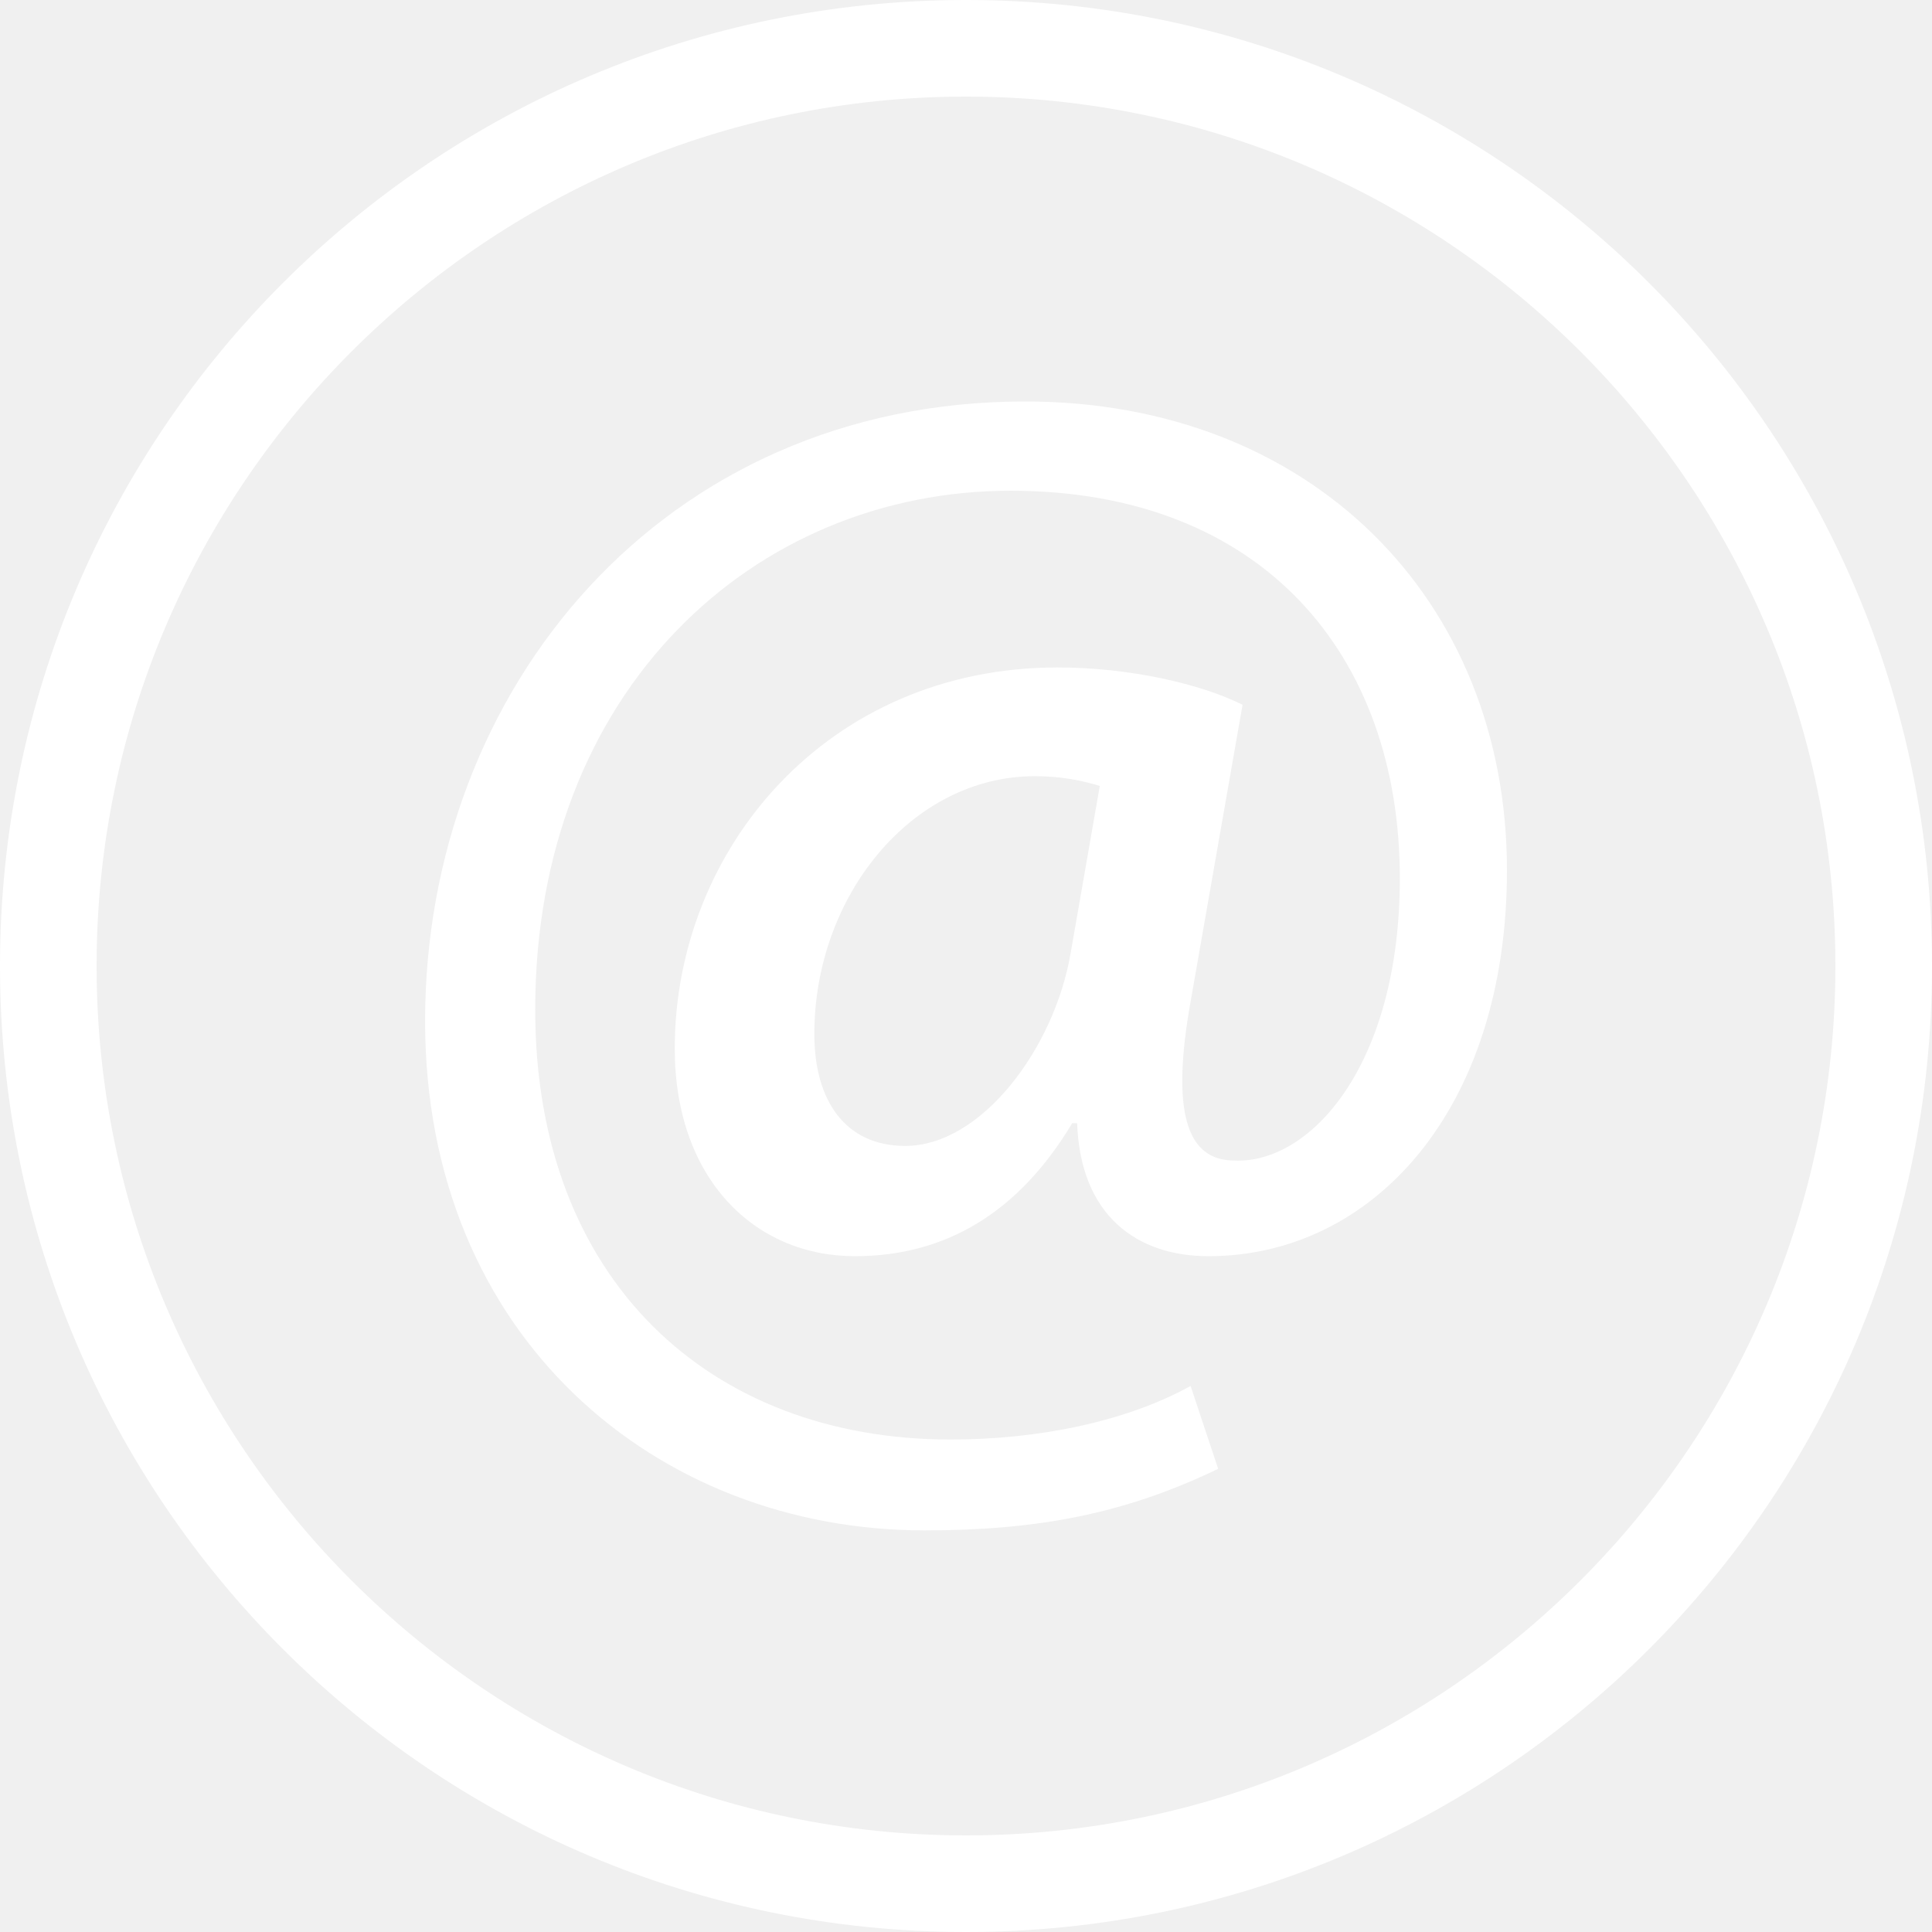
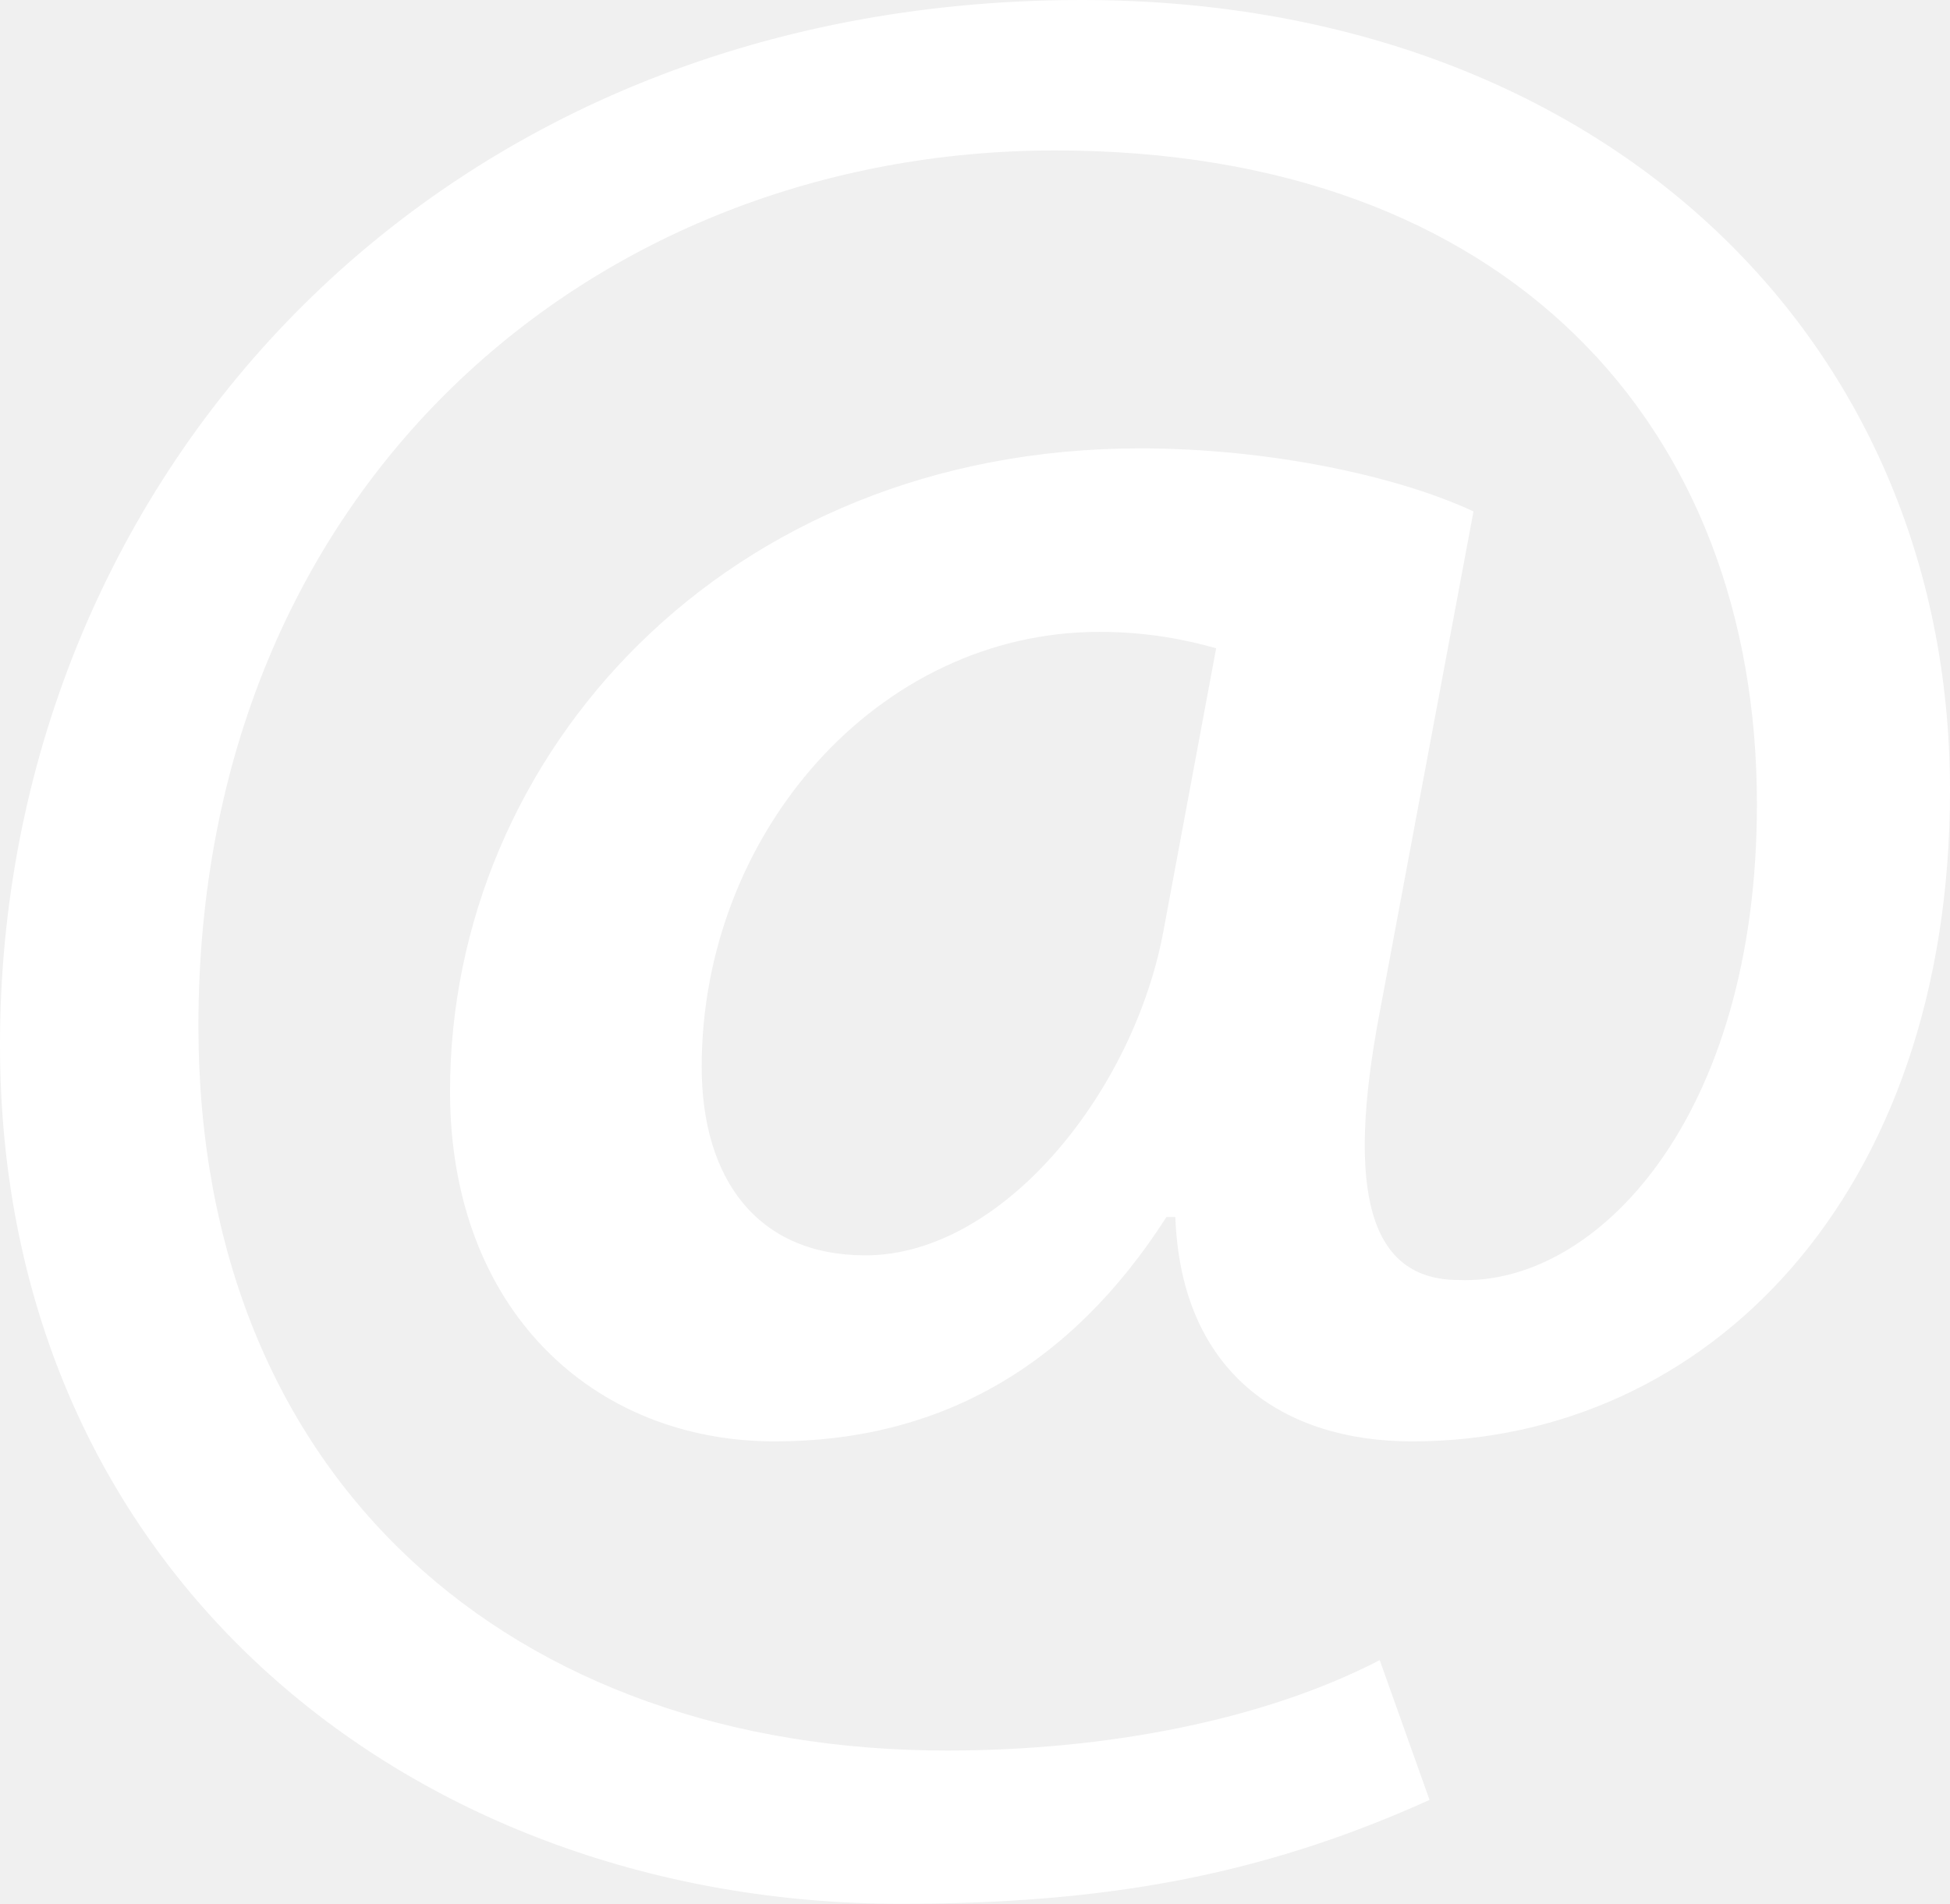
- <svg xmlns="http://www.w3.org/2000/svg" enable-background="new 0 0 40 40" height="40px" id="Layer_1" version="1.1" viewBox="0 0 40 40" width="40px" xml:space="preserve">
+ <svg xmlns="http://www.w3.org/2000/svg" version="1.1" id="Layer_1" x="0px" y="0px" width="40.804px" height="39.837px" viewBox="-56.651 30.331 40.804 39.837" enable-background="new -56.651 30.331 40.804 39.837" xml:space="preserve">
  <g>
-     <g>
-       <g>
-         <path d="M20,2c9.925,0,18,8.075,18,18s-8.075,18-18,18c-9.925,0-18-8.075-18-18S10.075,2,20,2 M20,0     C8.953,0,0,8.954,0,20c0,11.047,8.953,20,20,20c11.045,0,20-8.953,20-20C40,8.954,31.045,0,20,0L20,0z" fill="#ffffff" />
-       </g>
-     </g>
-     <g>
-       <path d="M25.221,30.41c-1.947,0.939-3.76,1.275-6.078,1.275c-5.541,0-10.342-3.995-10.342-10.546    c0-6.85,4.902-12.827,12.424-12.827c5.912,0,9.975,4.097,9.975,9.705c0,4.969-2.787,7.991-6.18,7.991    c-1.477,0-2.652-0.838-2.719-2.754h-0.102c-1.107,1.848-2.619,2.754-4.5,2.754c-2.082,0-3.729-1.611-3.729-4.299    c0-4.128,3.158-7.89,7.926-7.89c1.479,0,2.957,0.336,3.83,0.773l-1.076,6.145c-0.402,2.25-0.102,3.291,0.908,3.291    c1.578,0.068,3.424-1.982,3.424-5.843c0-4.634-2.855-8.025-8.059-8.025c-5.307,0-9.842,4.13-9.842,10.746    c0,5.607,3.629,8.898,8.598,8.898c1.814,0,3.627-0.367,4.971-1.109L25.221,30.41z M22.77,16.272    c-0.336-0.102-0.771-0.202-1.342-0.202c-2.553,0-4.568,2.484-4.568,5.339c0,1.377,0.639,2.316,1.881,2.316    c1.578,0,3.088-2.016,3.426-3.995L22.77,16.272z" fill="#ffffff" />
-     </g>
+     <path fill="#FFFFFF" d="M-26.738,67.994c-3.547,1.603-6.849,2.174-11.073,2.174c-10.093,0-18.84-6.812-18.84-17.977   c0-11.674,8.932-21.86,22.634-21.86c10.77,0,18.17,6.982,18.17,16.542c0,8.469-5.079,13.619-11.258,13.619   c-2.69,0-4.83-1.429-4.952-4.695h-0.186c-2.017,3.149-4.771,4.695-8.196,4.695c-3.793,0-6.795-2.749-6.795-7.328   c0-7.035,5.752-13.451,14.438-13.451c2.695,0,5.387,0.576,6.978,1.32l-1.961,10.473c-0.732,3.836-0.187,5.609,1.653,5.609   c2.876,0.118,6.239-3.377,6.239-9.957c0-7.9-5.2-13.679-14.683-13.679c-9.667,0-17.929,7.038-17.929,18.315   c0,9.559,6.61,15.167,15.663,15.167c3.304,0,6.607-0.624,9.056-1.892L-26.738,67.994z M-31.203,43.896   c-0.612-0.172-1.407-0.343-2.445-0.343c-4.65,0-8.32,4.235-8.32,9.1c0,2.346,1.162,3.946,3.424,3.946   c2.877,0,5.627-3.435,6.242-6.808L-31.203,43.896z" />
  </g>
</svg>
